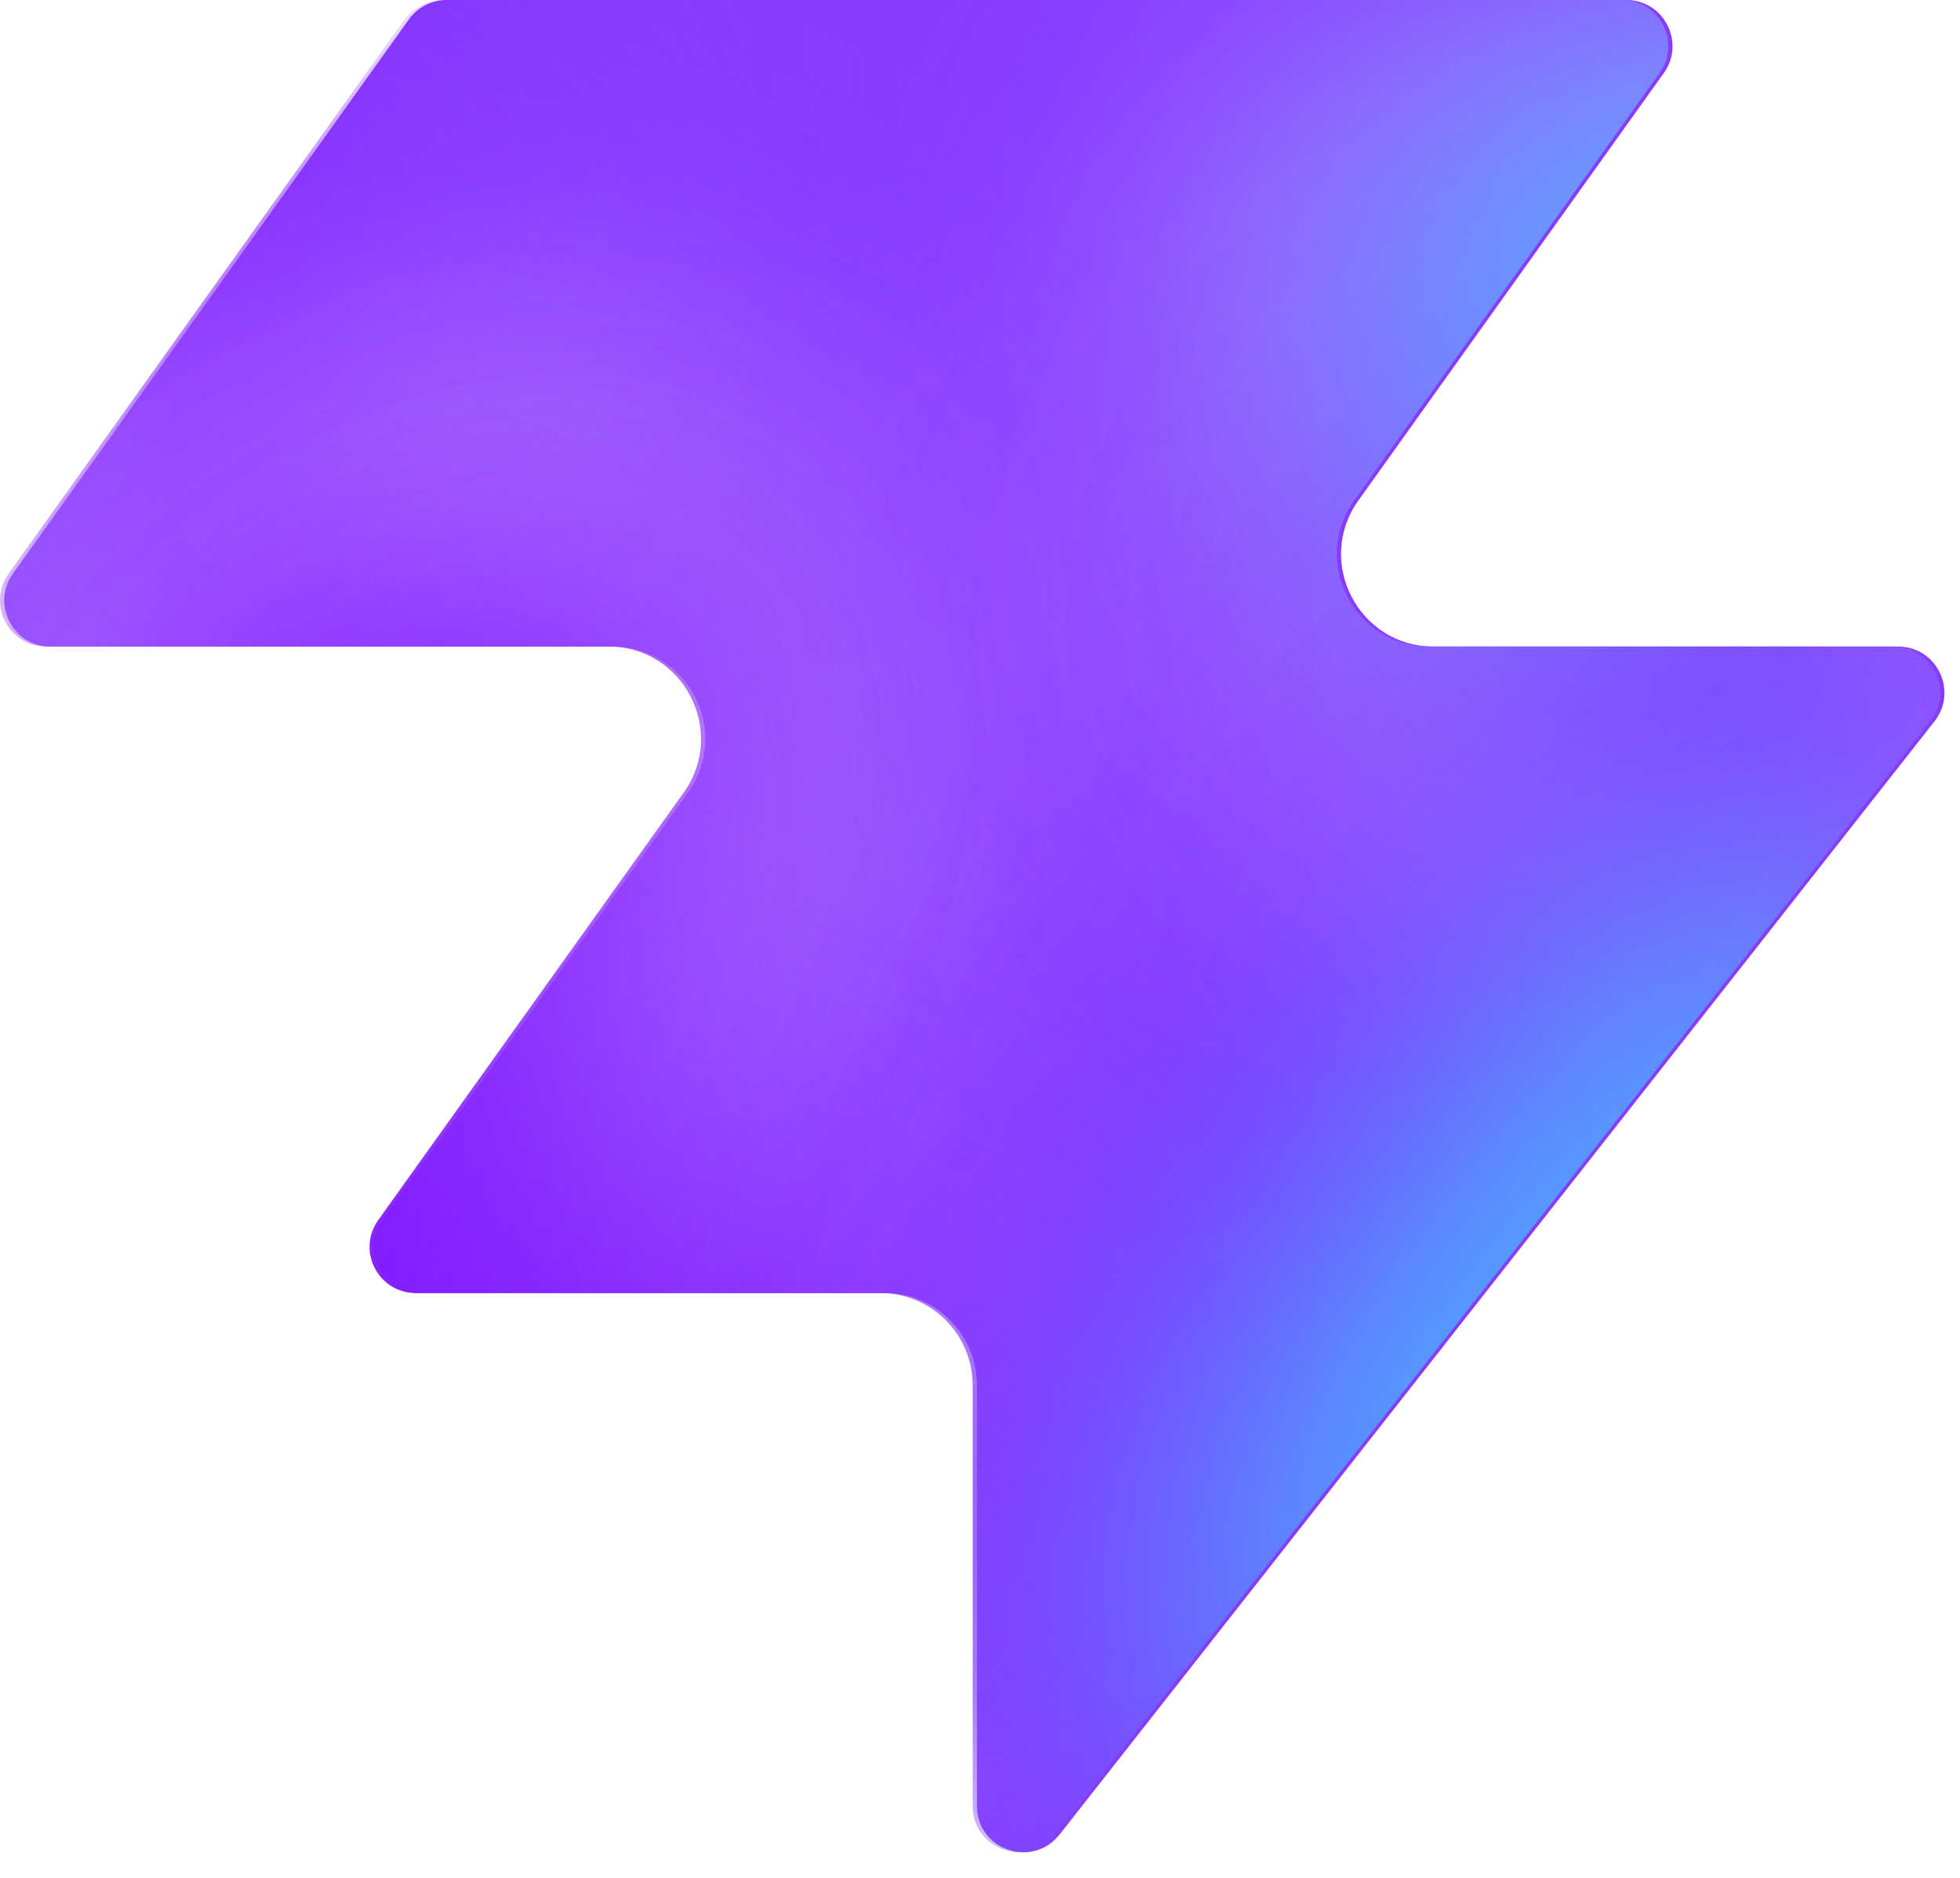
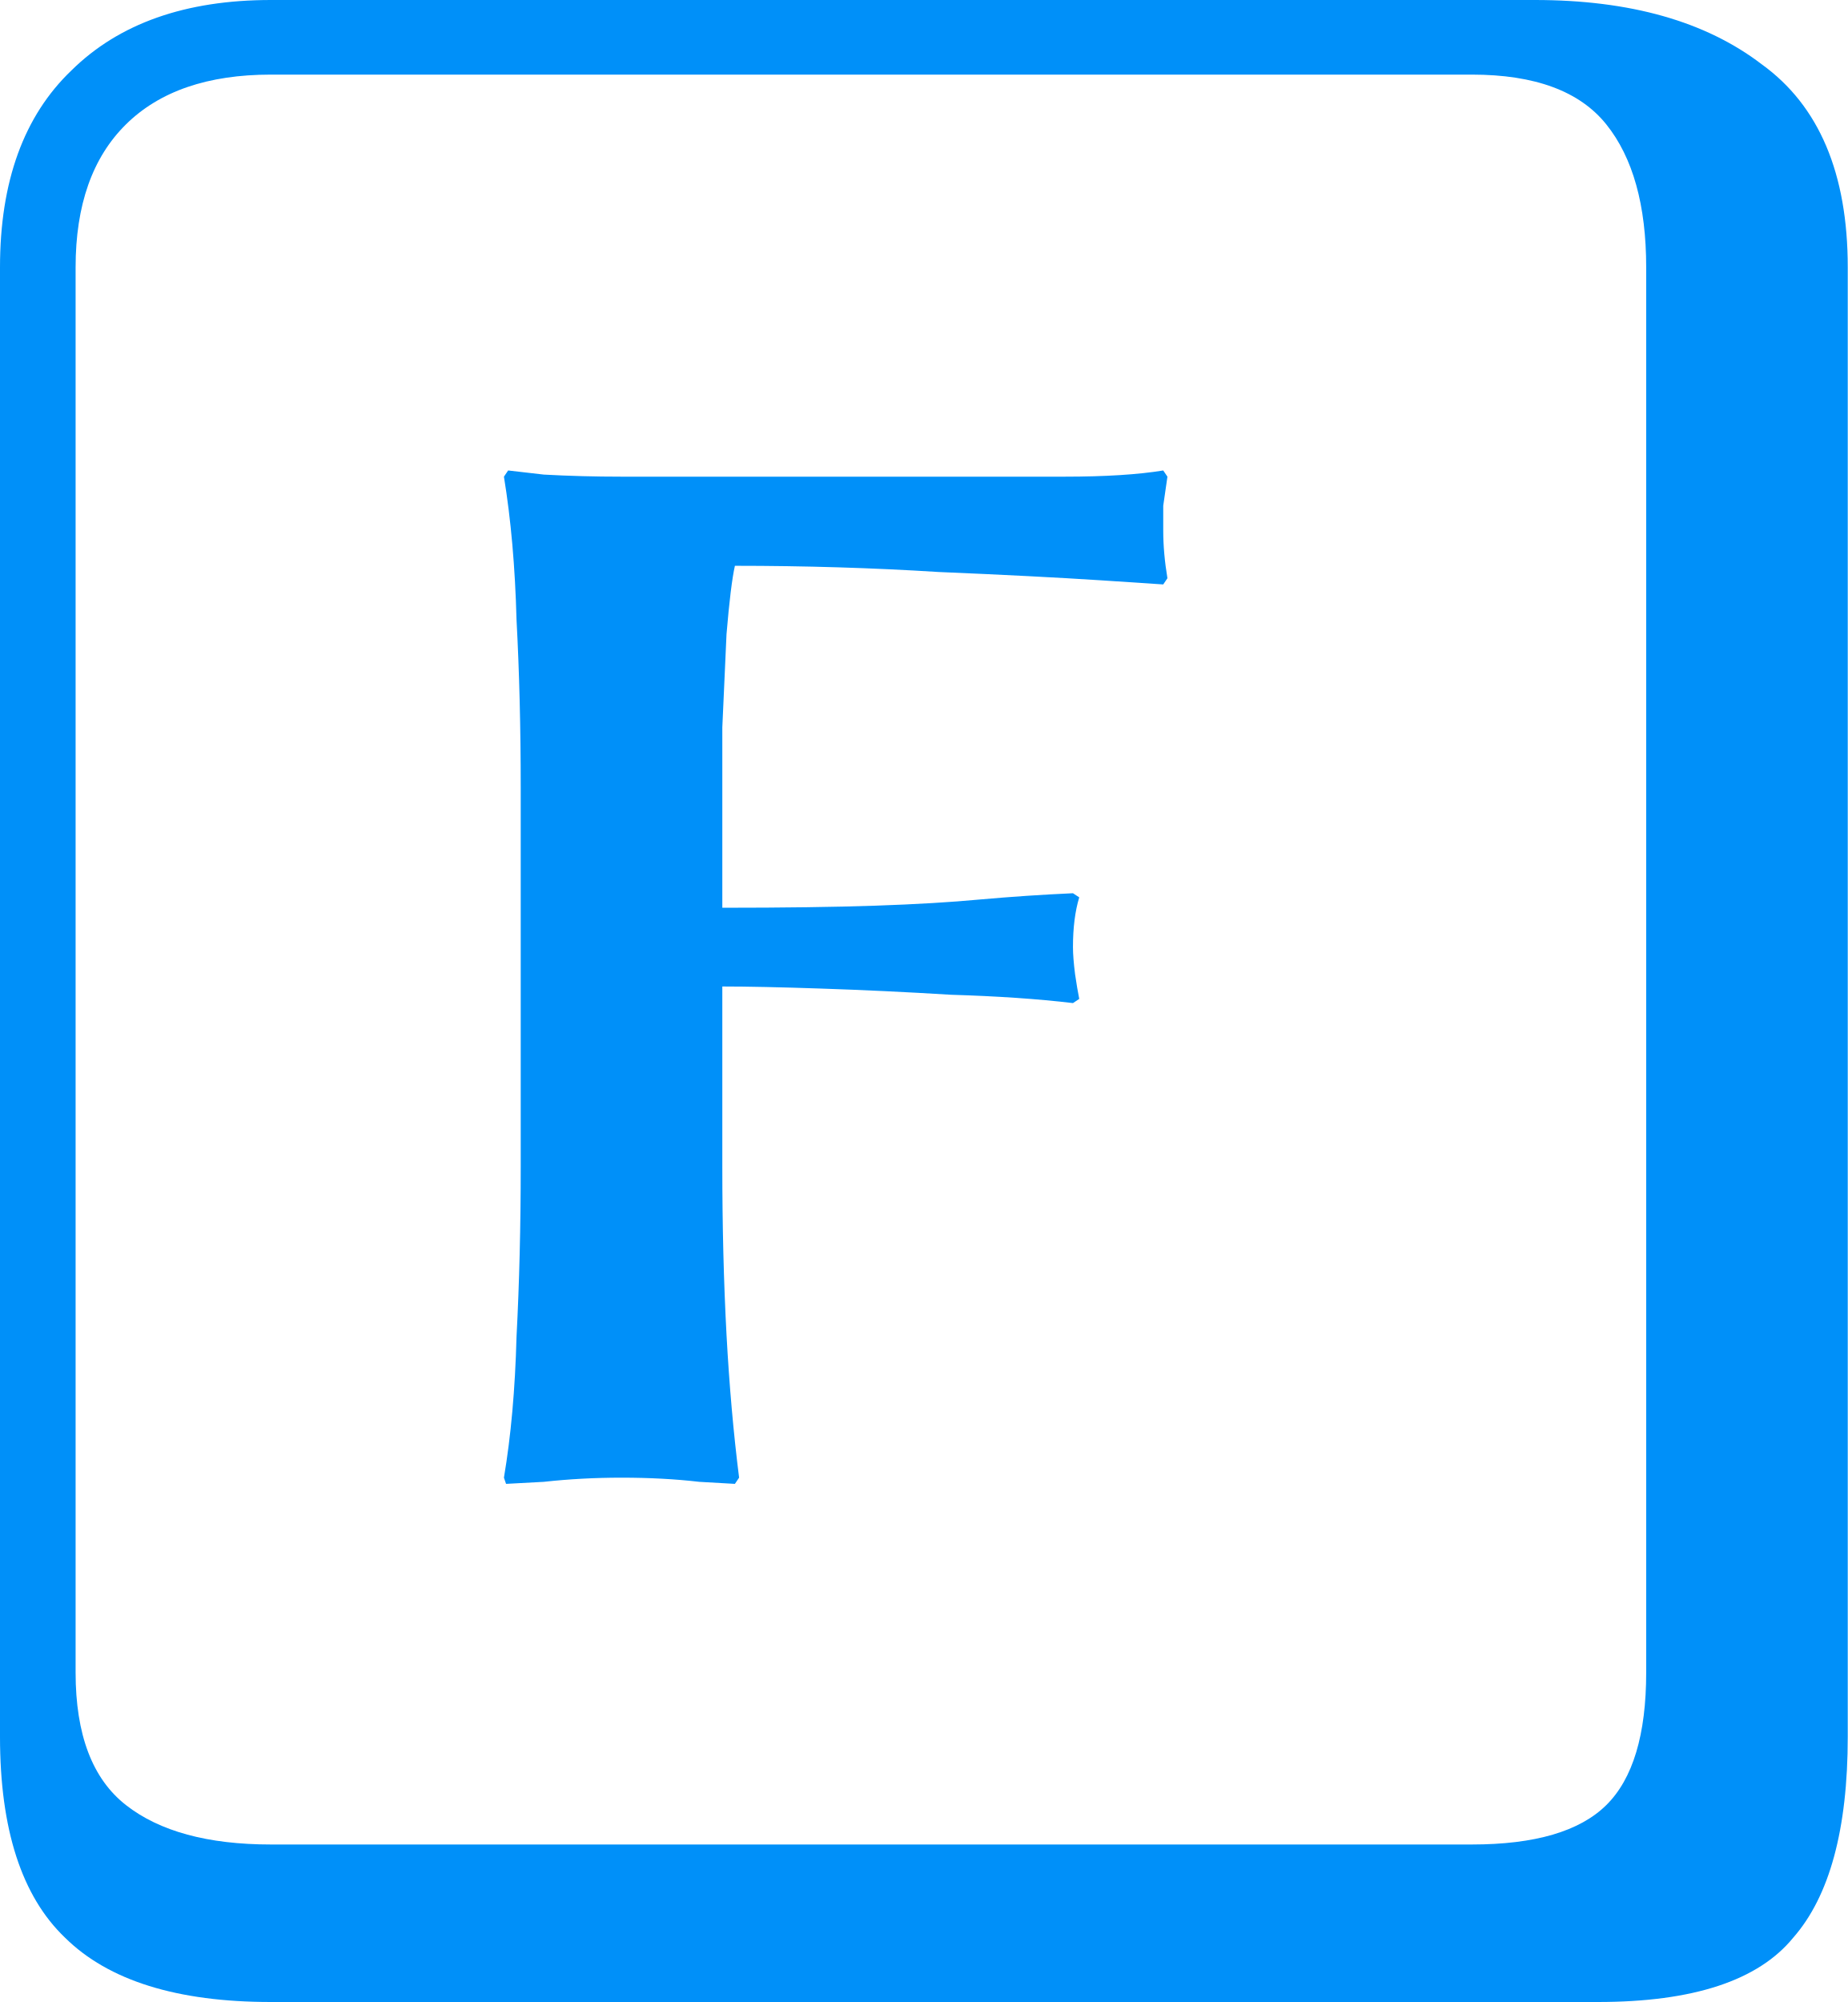
- <svg xmlns="http://www.w3.org/2000/svg" width="48" height="46" fill="none" viewBox="0 0 48 46">
-   <path fill="#863bff" d="M25.946 44.938c-.664.845-2.021.375-2.021-.698V33.937a2.26 2.26 0 0 0-2.262-2.262H10.287c-.92 0-1.456-1.04-.92-1.788l7.48-10.471c1.07-1.497 0-3.578-1.842-3.578H1.237c-.92 0-1.456-1.04-.92-1.788L10.013.474c.214-.297.556-.474.92-.474h28.894c.92 0 1.456 1.04.92 1.788l-7.48 10.471c-1.07 1.498 0 3.579 1.842 3.579h11.377c.943 0 1.473 1.088.89 1.83L25.947 44.94z" style="fill:#863bff;fill:color(display-p3 .525 .23 1);fill-opacity:1" />
-   <mask id="a" width="48" height="46" x="0" y="0" maskUnits="userSpaceOnUse" style="mask-type:alpha">
-     <path fill="#000" d="M25.842 44.938c-.664.844-2.021.375-2.021-.698V33.937a2.26 2.26 0 0 0-2.262-2.262H10.183c-.92 0-1.456-1.04-.92-1.788l7.48-10.471c1.07-1.498 0-3.579-1.842-3.579H1.133c-.92 0-1.456-1.04-.92-1.787L9.91.473c.214-.297.556-.474.92-.474h28.894c.92 0 1.456 1.04.92 1.788l-7.48 10.471c-1.07 1.498 0 3.578 1.842 3.578h11.377c.943 0 1.473 1.088.89 1.832L25.843 44.94z" style="fill:#000;fill-opacity:1" />
-   </mask>
-   <g mask="url(#a)">
-     <g filter="url(#b)">
-       <ellipse cx="5.508" cy="14.704" fill="#ede6ff" rx="5.508" ry="14.704" style="fill:#ede6ff;fill:color(display-p3 .927 .903 1);fill-opacity:1" transform="matrix(.00324 1 1 -.00324 -4.47 31.516)" />
-     </g>
-     <g filter="url(#c)">
-       <ellipse cx="10.399" cy="29.851" fill="#ede6ff" rx="10.399" ry="29.851" style="fill:#ede6ff;fill:color(display-p3 .927 .903 1);fill-opacity:1" transform="matrix(.00324 1 1 -.00324 -39.328 7.883)" />
-     </g>
-     <g filter="url(#d)">
-       <ellipse cx="5.508" cy="30.487" fill="#7e14ff" rx="5.508" ry="30.487" style="fill:#7e14ff;fill:color(display-p3 .492 .077 1);fill-opacity:1" transform="rotate(89.814 -25.913 -14.639)scale(1 -1)" />
-     </g>
-     <g filter="url(#e)">
-       <ellipse cx="5.508" cy="30.599" fill="#7e14ff" rx="5.508" ry="30.599" style="fill:#7e14ff;fill:color(display-p3 .492 .077 1);fill-opacity:1" transform="rotate(89.814 -32.644 -3.334)scale(1 -1)" />
-     </g>
-     <g filter="url(#f)">
-       <ellipse cx="5.508" cy="30.599" fill="#7e14ff" rx="5.508" ry="30.599" style="fill:#7e14ff;fill:color(display-p3 .492 .077 1);fill-opacity:1" transform="matrix(.00324 1 1 -.00324 -34.34 30.47)" />
-     </g>
-     <g filter="url(#g)">
-       <ellipse cx="14.072" cy="22.078" fill="#ede6ff" rx="14.072" ry="22.078" style="fill:#ede6ff;fill:color(display-p3 .927 .903 1);fill-opacity:1" transform="rotate(93.35 24.506 48.493)scale(-1 1)" />
-     </g>
-     <g filter="url(#h)">
-       <ellipse cx="3.47" cy="21.501" fill="#7e14ff" rx="3.47" ry="21.501" style="fill:#7e14ff;fill:color(display-p3 .492 .077 1);fill-opacity:1" transform="rotate(89.009 28.708 47.59)scale(-1 1)" />
-     </g>
-     <g filter="url(#i)">
-       <ellipse cx="3.47" cy="21.501" fill="#7e14ff" rx="3.47" ry="21.501" style="fill:#7e14ff;fill:color(display-p3 .492 .077 1);fill-opacity:1" transform="rotate(89.009 28.708 47.59)scale(-1 1)" />
-     </g>
-     <g filter="url(#j)">
-       <ellipse cx=".387" cy="8.972" fill="#7e14ff" rx="4.407" ry="29.108" style="fill:#7e14ff;fill:color(display-p3 .492 .077 1);fill-opacity:1" transform="rotate(39.51 .387 8.972)" />
-     </g>
-     <g filter="url(#k)">
-       <ellipse cx="47.523" cy="-6.092" fill="#7e14ff" rx="4.407" ry="29.108" style="fill:#7e14ff;fill:color(display-p3 .492 .077 1);fill-opacity:1" transform="rotate(37.892 47.523 -6.092)" />
-     </g>
-     <g filter="url(#l)">
-       <ellipse cx="41.412" cy="6.333" fill="#47bfff" rx="5.971" ry="9.665" style="fill:#47bfff;fill:color(display-p3 .28 .748 1);fill-opacity:1" transform="rotate(37.892 41.412 6.333)" />
-     </g>
-     <g filter="url(#m)">
-       <ellipse cx="-1.879" cy="38.332" fill="#7e14ff" rx="4.407" ry="29.108" style="fill:#7e14ff;fill:color(display-p3 .492 .077 1);fill-opacity:1" transform="rotate(37.892 -1.88 38.332)" />
-     </g>
-     <g filter="url(#n)">
-       <ellipse cx="-1.879" cy="38.332" fill="#7e14ff" rx="4.407" ry="29.108" style="fill:#7e14ff;fill:color(display-p3 .492 .077 1);fill-opacity:1" transform="rotate(37.892 -1.88 38.332)" />
-     </g>
-     <g filter="url(#o)">
-       <ellipse cx="35.651" cy="29.907" fill="#7e14ff" rx="4.407" ry="29.108" style="fill:#7e14ff;fill:color(display-p3 .492 .077 1);fill-opacity:1" transform="rotate(37.892 35.651 29.907)" />
-     </g>
-     <g filter="url(#p)">
-       <ellipse cx="38.418" cy="32.4" fill="#47bfff" rx="5.971" ry="15.297" style="fill:#47bfff;fill:color(display-p3 .28 .748 1);fill-opacity:1" transform="rotate(37.892 38.418 32.4)" />
-     </g>
-   </g>
-   <defs>
-     <filter id="b" width="60.045" height="41.654" x="-19.77" y="16.149" color-interpolation-filters="sRGB" filterUnits="userSpaceOnUse">
-       <feFlood flood-opacity="0" result="BackgroundImageFix" />
-       <feBlend in="SourceGraphic" in2="BackgroundImageFix" result="shape" />
-       <feGaussianBlur result="effect1_foregroundBlur_2002_17158" stdDeviation="7.659" />
-     </filter>
-     <filter id="c" width="90.34" height="51.437" x="-54.613" y="-7.533" color-interpolation-filters="sRGB" filterUnits="userSpaceOnUse">
-       <feFlood flood-opacity="0" result="BackgroundImageFix" />
-       <feBlend in="SourceGraphic" in2="BackgroundImageFix" result="shape" />
-       <feGaussianBlur result="effect1_foregroundBlur_2002_17158" stdDeviation="7.659" />
-     </filter>
-     <filter id="d" width="79.355" height="29.4" x="-49.64" y="2.03" color-interpolation-filters="sRGB" filterUnits="userSpaceOnUse">
-       <feFlood flood-opacity="0" result="BackgroundImageFix" />
-       <feBlend in="SourceGraphic" in2="BackgroundImageFix" result="shape" />
-       <feGaussianBlur result="effect1_foregroundBlur_2002_17158" stdDeviation="4.596" />
-     </filter>
-     <filter id="e" width="79.579" height="29.4" x="-45.045" y="20.029" color-interpolation-filters="sRGB" filterUnits="userSpaceOnUse">
-       <feFlood flood-opacity="0" result="BackgroundImageFix" />
-       <feBlend in="SourceGraphic" in2="BackgroundImageFix" result="shape" />
-       <feGaussianBlur result="effect1_foregroundBlur_2002_17158" stdDeviation="4.596" />
-     </filter>
-     <filter id="f" width="79.579" height="29.4" x="-43.513" y="21.178" color-interpolation-filters="sRGB" filterUnits="userSpaceOnUse">
-       <feFlood flood-opacity="0" result="BackgroundImageFix" />
-       <feBlend in="SourceGraphic" in2="BackgroundImageFix" result="shape" />
-       <feGaussianBlur result="effect1_foregroundBlur_2002_17158" stdDeviation="4.596" />
-     </filter>
-     <filter id="g" width="74.749" height="58.852" x="15.756" y="-17.901" color-interpolation-filters="sRGB" filterUnits="userSpaceOnUse">
-       <feFlood flood-opacity="0" result="BackgroundImageFix" />
-       <feBlend in="SourceGraphic" in2="BackgroundImageFix" result="shape" />
-       <feGaussianBlur result="effect1_foregroundBlur_2002_17158" stdDeviation="7.659" />
-     </filter>
-     <filter id="h" width="61.377" height="25.362" x="23.548" y="2.284" color-interpolation-filters="sRGB" filterUnits="userSpaceOnUse">
-       <feFlood flood-opacity="0" result="BackgroundImageFix" />
-       <feBlend in="SourceGraphic" in2="BackgroundImageFix" result="shape" />
-       <feGaussianBlur result="effect1_foregroundBlur_2002_17158" stdDeviation="4.596" />
-     </filter>
-     <filter id="i" width="61.377" height="25.362" x="23.548" y="2.284" color-interpolation-filters="sRGB" filterUnits="userSpaceOnUse">
-       <feFlood flood-opacity="0" result="BackgroundImageFix" />
-       <feBlend in="SourceGraphic" in2="BackgroundImageFix" result="shape" />
-       <feGaussianBlur result="effect1_foregroundBlur_2002_17158" stdDeviation="4.596" />
-     </filter>
-     <filter id="j" width="56.045" height="63.649" x="-27.636" y="-22.853" color-interpolation-filters="sRGB" filterUnits="userSpaceOnUse">
-       <feFlood flood-opacity="0" result="BackgroundImageFix" />
-       <feBlend in="SourceGraphic" in2="BackgroundImageFix" result="shape" />
-       <feGaussianBlur result="effect1_foregroundBlur_2002_17158" stdDeviation="4.596" />
-     </filter>
-     <filter id="k" width="54.814" height="64.646" x="20.116" y="-38.415" color-interpolation-filters="sRGB" filterUnits="userSpaceOnUse">
-       <feFlood flood-opacity="0" result="BackgroundImageFix" />
-       <feBlend in="SourceGraphic" in2="BackgroundImageFix" result="shape" />
-       <feGaussianBlur result="effect1_foregroundBlur_2002_17158" stdDeviation="4.596" />
-     </filter>
-     <filter id="l" width="33.541" height="35.313" x="24.641" y="-11.323" color-interpolation-filters="sRGB" filterUnits="userSpaceOnUse">
-       <feFlood flood-opacity="0" result="BackgroundImageFix" />
-       <feBlend in="SourceGraphic" in2="BackgroundImageFix" result="shape" />
-       <feGaussianBlur result="effect1_foregroundBlur_2002_17158" stdDeviation="4.596" />
-     </filter>
-     <filter id="m" width="54.814" height="64.646" x="-29.286" y="6.009" color-interpolation-filters="sRGB" filterUnits="userSpaceOnUse">
-       <feFlood flood-opacity="0" result="BackgroundImageFix" />
-       <feBlend in="SourceGraphic" in2="BackgroundImageFix" result="shape" />
-       <feGaussianBlur result="effect1_foregroundBlur_2002_17158" stdDeviation="4.596" />
-     </filter>
-     <filter id="n" width="54.814" height="64.646" x="-29.286" y="6.009" color-interpolation-filters="sRGB" filterUnits="userSpaceOnUse">
-       <feFlood flood-opacity="0" result="BackgroundImageFix" />
-       <feBlend in="SourceGraphic" in2="BackgroundImageFix" result="shape" />
-       <feGaussianBlur result="effect1_foregroundBlur_2002_17158" stdDeviation="4.596" />
-     </filter>
-     <filter id="o" width="54.814" height="64.646" x="8.244" y="-2.416" color-interpolation-filters="sRGB" filterUnits="userSpaceOnUse">
-       <feFlood flood-opacity="0" result="BackgroundImageFix" />
-       <feBlend in="SourceGraphic" in2="BackgroundImageFix" result="shape" />
-       <feGaussianBlur result="effect1_foregroundBlur_2002_17158" stdDeviation="4.596" />
-     </filter>
-     <filter id="p" width="39.409" height="43.623" x="18.713" y="10.588" color-interpolation-filters="sRGB" filterUnits="userSpaceOnUse">
-       <feFlood flood-opacity="0" result="BackgroundImageFix" />
-       <feBlend in="SourceGraphic" in2="BackgroundImageFix" result="shape" />
-       <feGaussianBlur result="effect1_foregroundBlur_2002_17158" stdDeviation="4.596" />
-     </filter>
-   </defs>
+ <svg xmlns="http://www.w3.org/2000/svg" width="48" height="52" viewBox="0 0 48 52" fill="none">
+   <path d="M48 45.11C48 47.514 47.527 49.255 46.582 50.331C45.673 51.444 43.982 52 41.509 52H7.036C4.6 52 2.818 51.444 1.691 50.331C0.564 49.255 0 47.514 0 45.11V6.944C0 4.719 0.618 3.014 1.855 1.83C3.091 0.61 4.818 0 7.036 0H39.873C42.346 0 44.309 0.556 45.764 1.669C47.255 2.745 48 4.504 48 6.944V45.11ZM7.036 1.938C5.4 1.938 4.145 2.369 3.273 3.23C2.4 4.091 1.964 5.329 1.964 6.944V43.441C1.964 45.056 2.4 46.204 3.273 46.886C4.145 47.568 5.4 47.909 7.036 47.909H38.236C39.873 47.909 41.036 47.568 41.727 46.886C42.418 46.204 42.764 45.056 42.764 43.441V6.944C42.764 5.329 42.418 4.091 41.727 3.23C41.036 2.369 39.873 1.938 38.236 1.938H7.036ZM27.654 12.381C28.709 12.381 29.564 12.327 30.218 12.22L30.327 12.381C30.291 12.632 30.255 12.883 30.218 13.135C30.218 13.386 30.218 13.601 30.218 13.78C30.218 14.175 30.255 14.588 30.327 15.019L30.218 15.18C30.218 15.18 29.673 15.144 28.582 15.072C27.491 15.001 26.091 14.929 24.382 14.857C22.673 14.749 20.909 14.696 19.091 14.696C19.018 15.019 18.945 15.611 18.873 16.472C18.836 17.297 18.8 18.105 18.764 18.894C18.764 19.684 18.764 20.204 18.764 20.456V23.578C20.364 23.578 21.691 23.56 22.745 23.524C23.8 23.488 24.709 23.434 25.473 23.362C26.273 23.291 27.073 23.237 27.873 23.201L28.036 23.308C27.927 23.667 27.873 24.098 27.873 24.6C27.873 24.78 27.891 25.013 27.927 25.3C27.964 25.551 28 25.767 28.036 25.946L27.873 26.054C26.964 25.946 25.909 25.874 24.709 25.838C23.546 25.767 22.418 25.713 21.327 25.677C20.273 25.641 19.418 25.623 18.764 25.623V30.306C18.764 31.85 18.8 33.303 18.873 34.667C18.945 35.995 19.055 37.233 19.2 38.381L19.091 38.542C19.091 38.542 18.782 38.525 18.164 38.489C17.546 38.417 16.873 38.381 16.145 38.381C15.454 38.381 14.782 38.417 14.127 38.489C13.473 38.525 13.146 38.542 13.146 38.542L13.091 38.381C13.273 37.304 13.382 36.084 13.418 34.721C13.491 33.321 13.527 31.85 13.527 30.306V20.456C13.527 18.912 13.491 17.459 13.418 16.095C13.382 14.732 13.273 13.493 13.091 12.381L13.2 12.22C13.2 12.22 13.509 12.255 14.127 12.327C14.782 12.363 15.454 12.381 16.145 12.381H27.654Z" fill="#0090F9" />
</svg>
